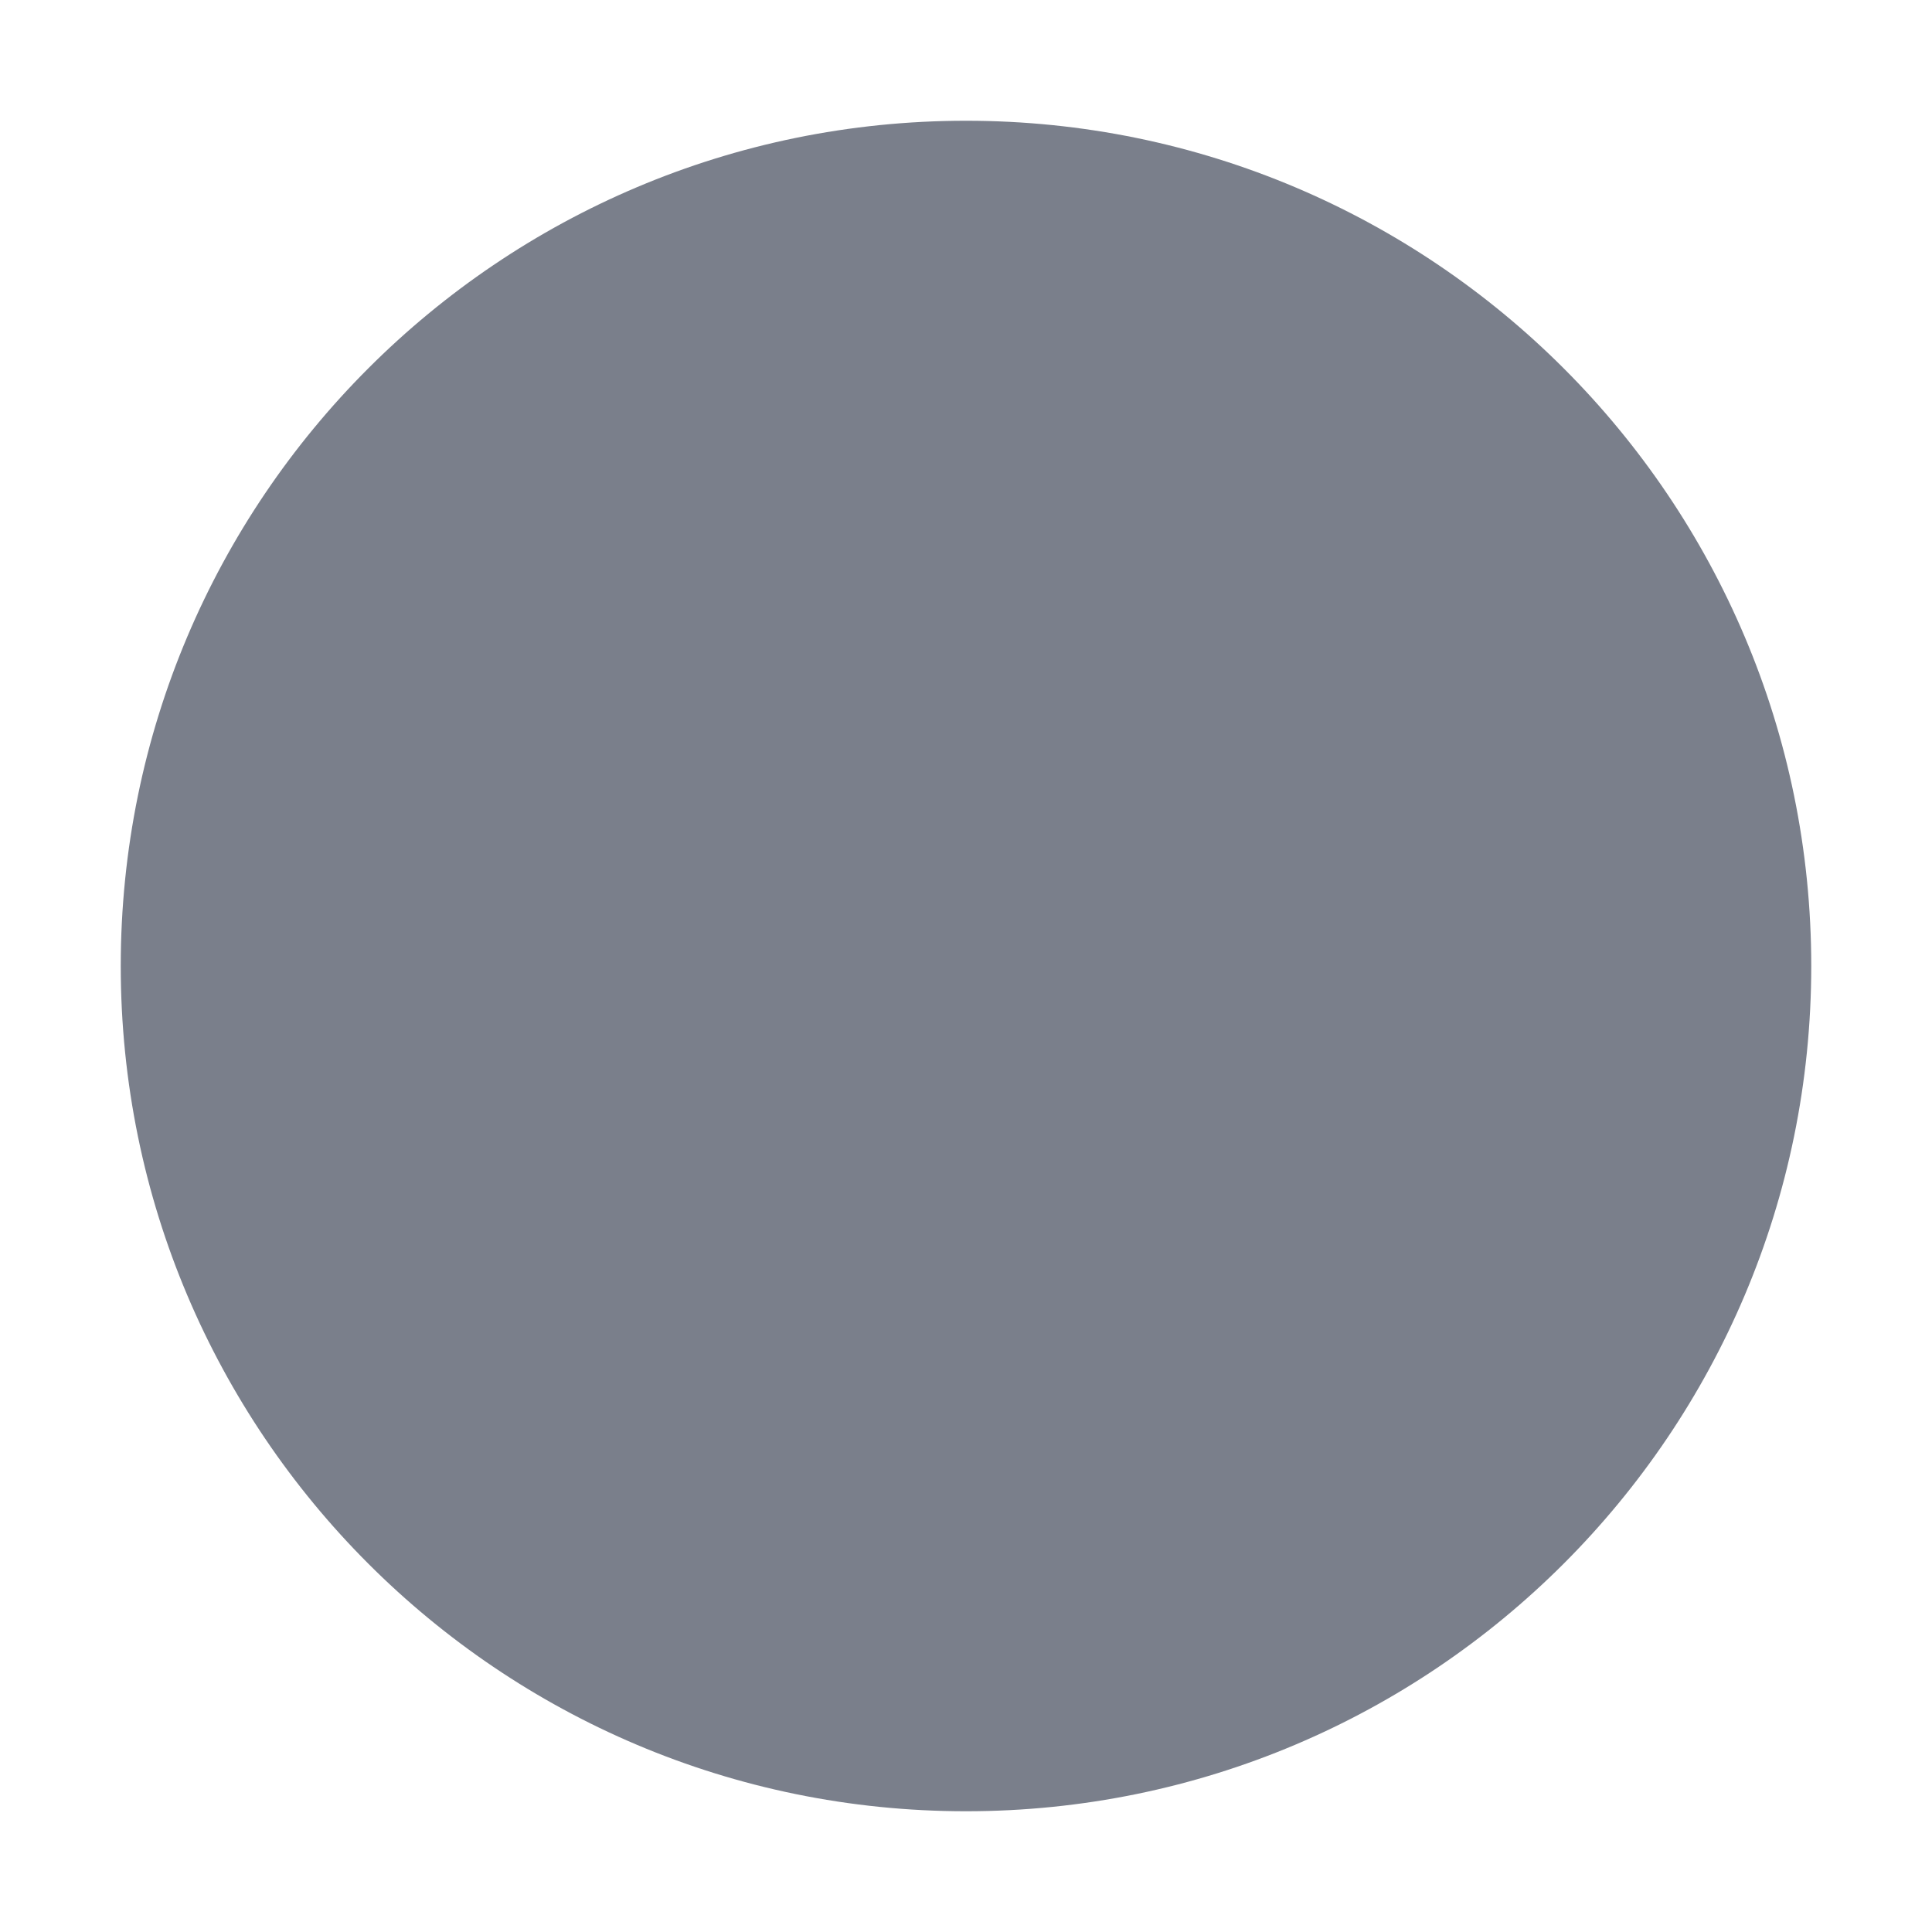
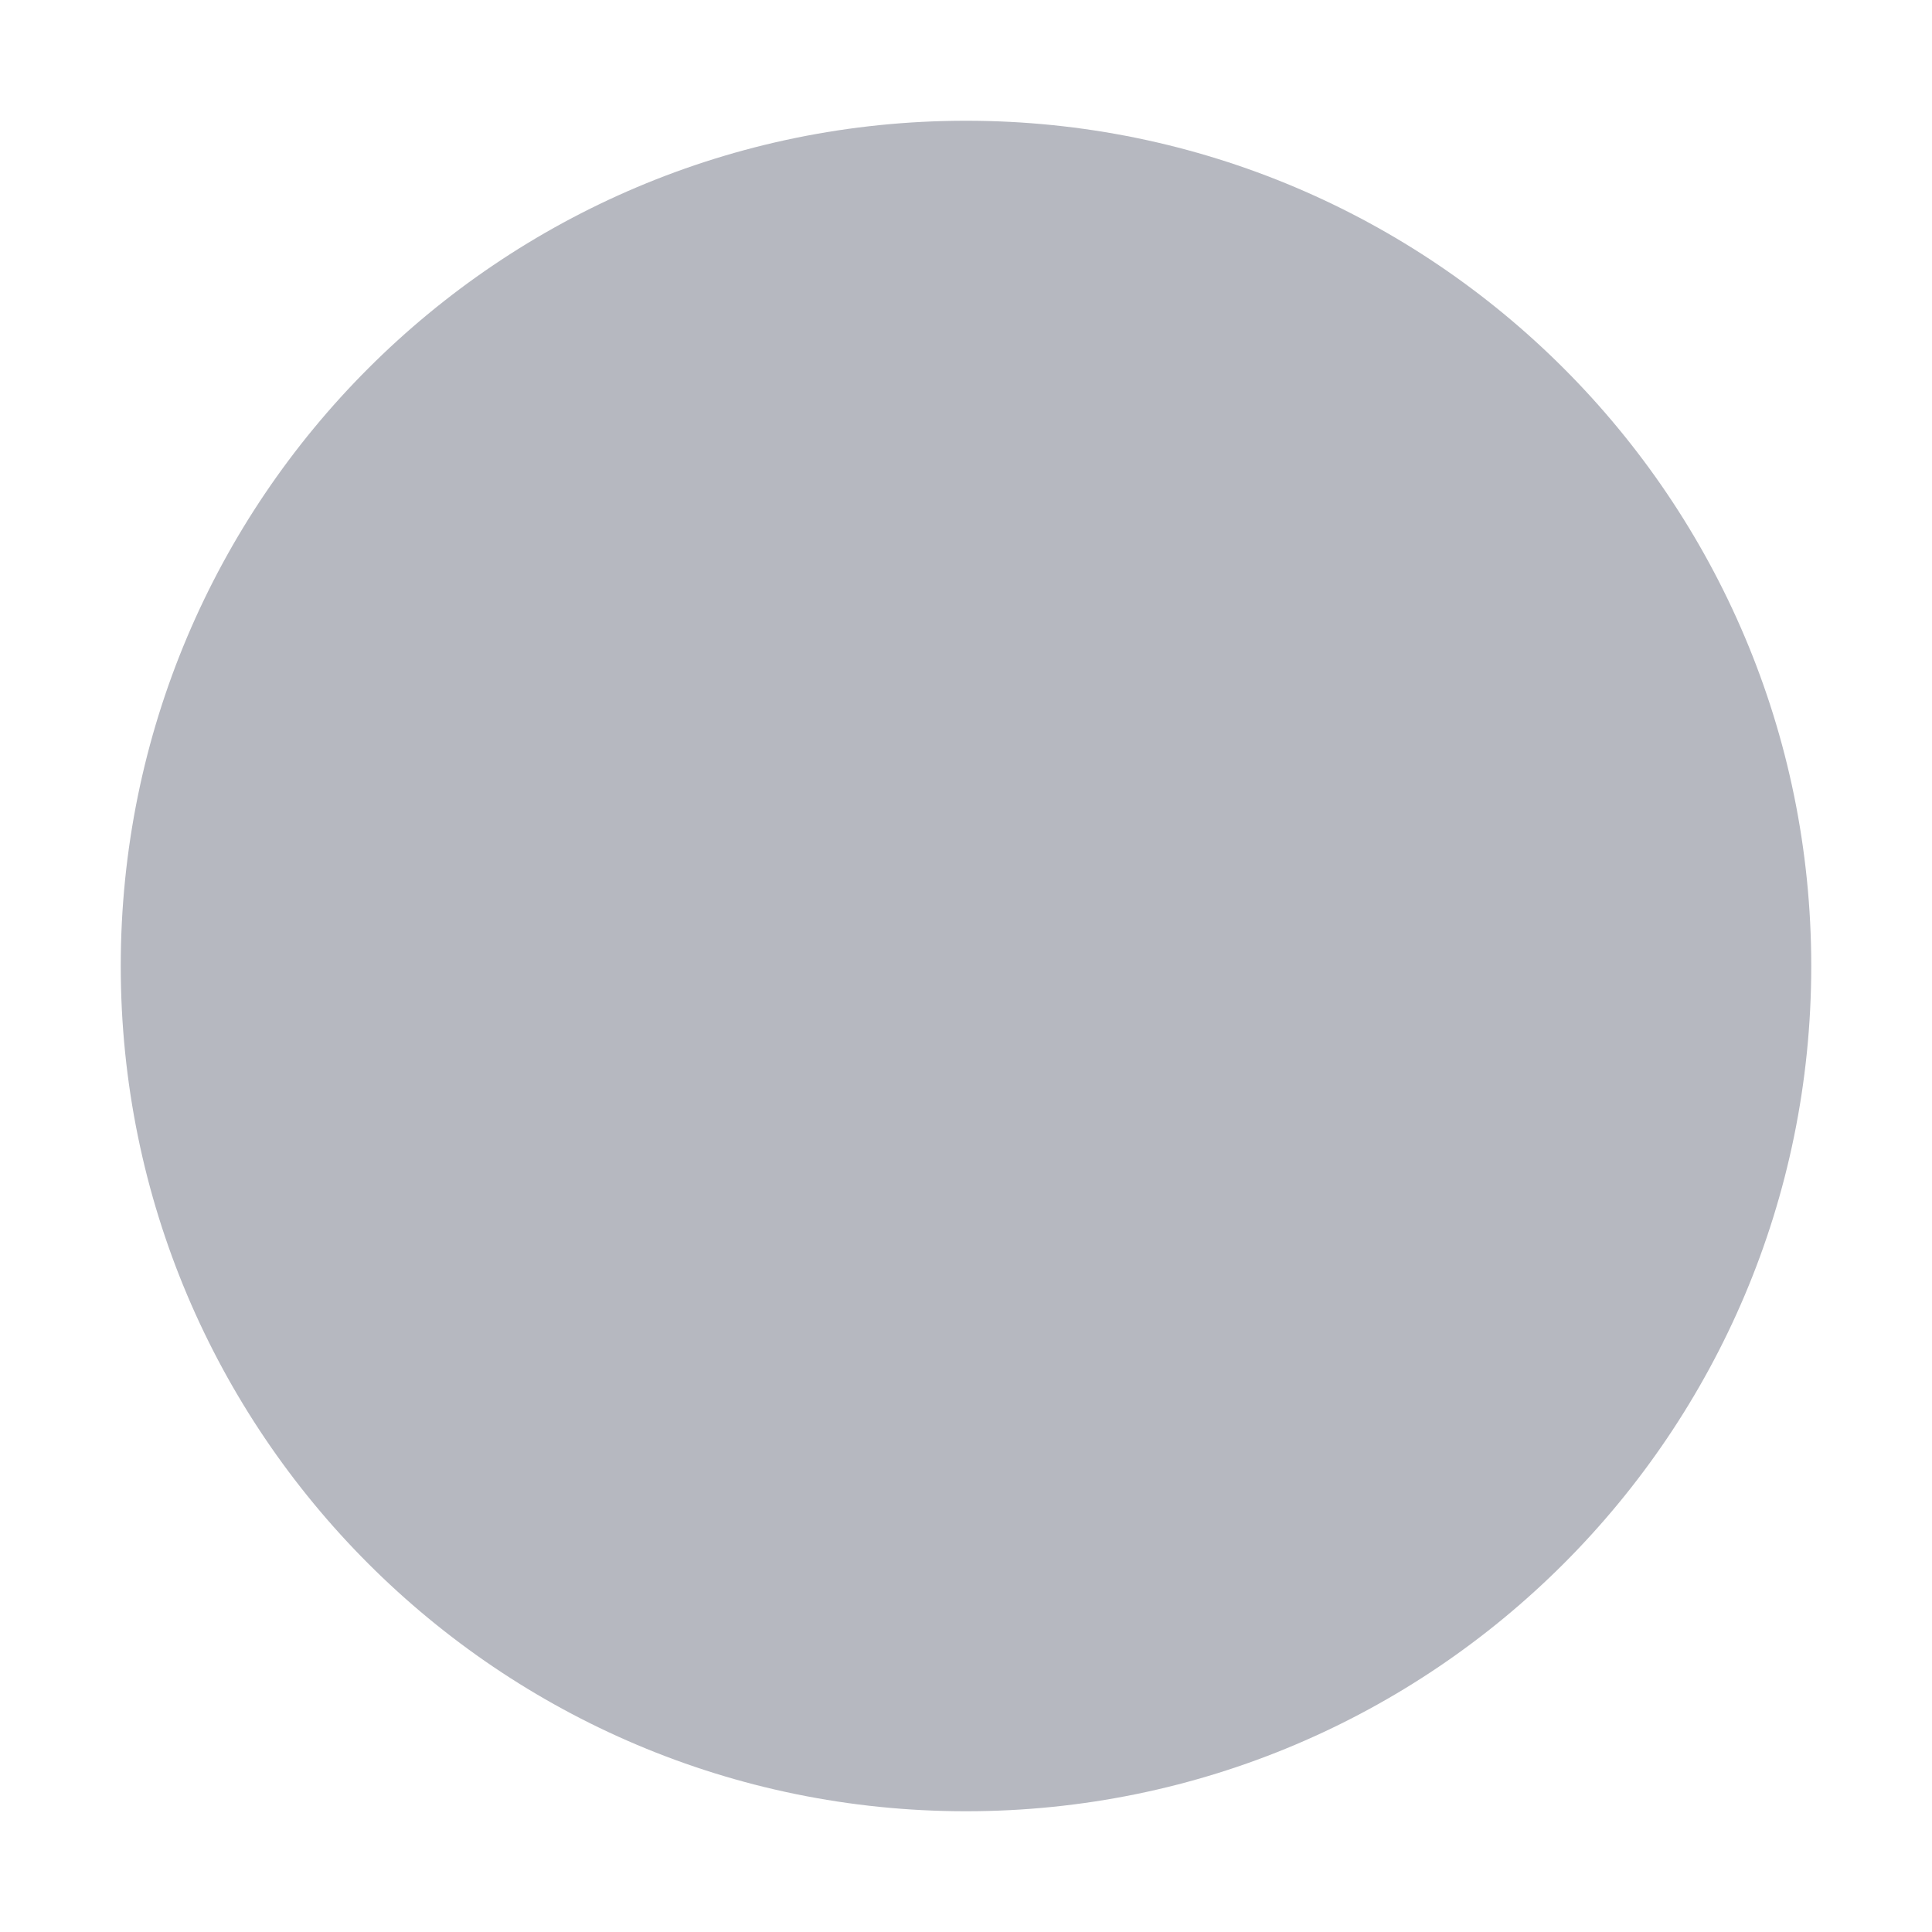
<svg xmlns="http://www.w3.org/2000/svg" width="16" height="16" version="1.1">
  <g transform="translate(-671.1429,-648.5765)">
    <g transform="matrix(0.1265625,0,0,-0.1265625,672.0709,663.0964)">
      <g transform="scale(0.1,0.1)">
        <g transform="matrix(10,0,0,10,3.128401,-0.3630997)">
          <g transform="scale(0.1,0.1)">
-             <path style="fill:#7a7f8b" d="m 555.644,1068.601 c -305.461,0 -553.086,-247.625 -553.086,-553.086 0,-305.461 247.625,-553.086 553.086,-553.086 305.461,0 553.086,247.625 553.086,553.086 0,305.461 -247.625,553.086 -553.086,553.086 z" />
+             <path style="fill:#b6b8c0" d="m 555.644,1068.601 c -305.461,0 -553.086,-247.625 -553.086,-553.086 0,-305.461 247.625,-553.086 553.086,-553.086 305.461,0 553.086,247.625 553.086,553.086 0,305.461 -247.625,553.086 -553.086,553.086 z" />
          </g>
        </g>
      </g>
    </g>
  </g>
</svg>
